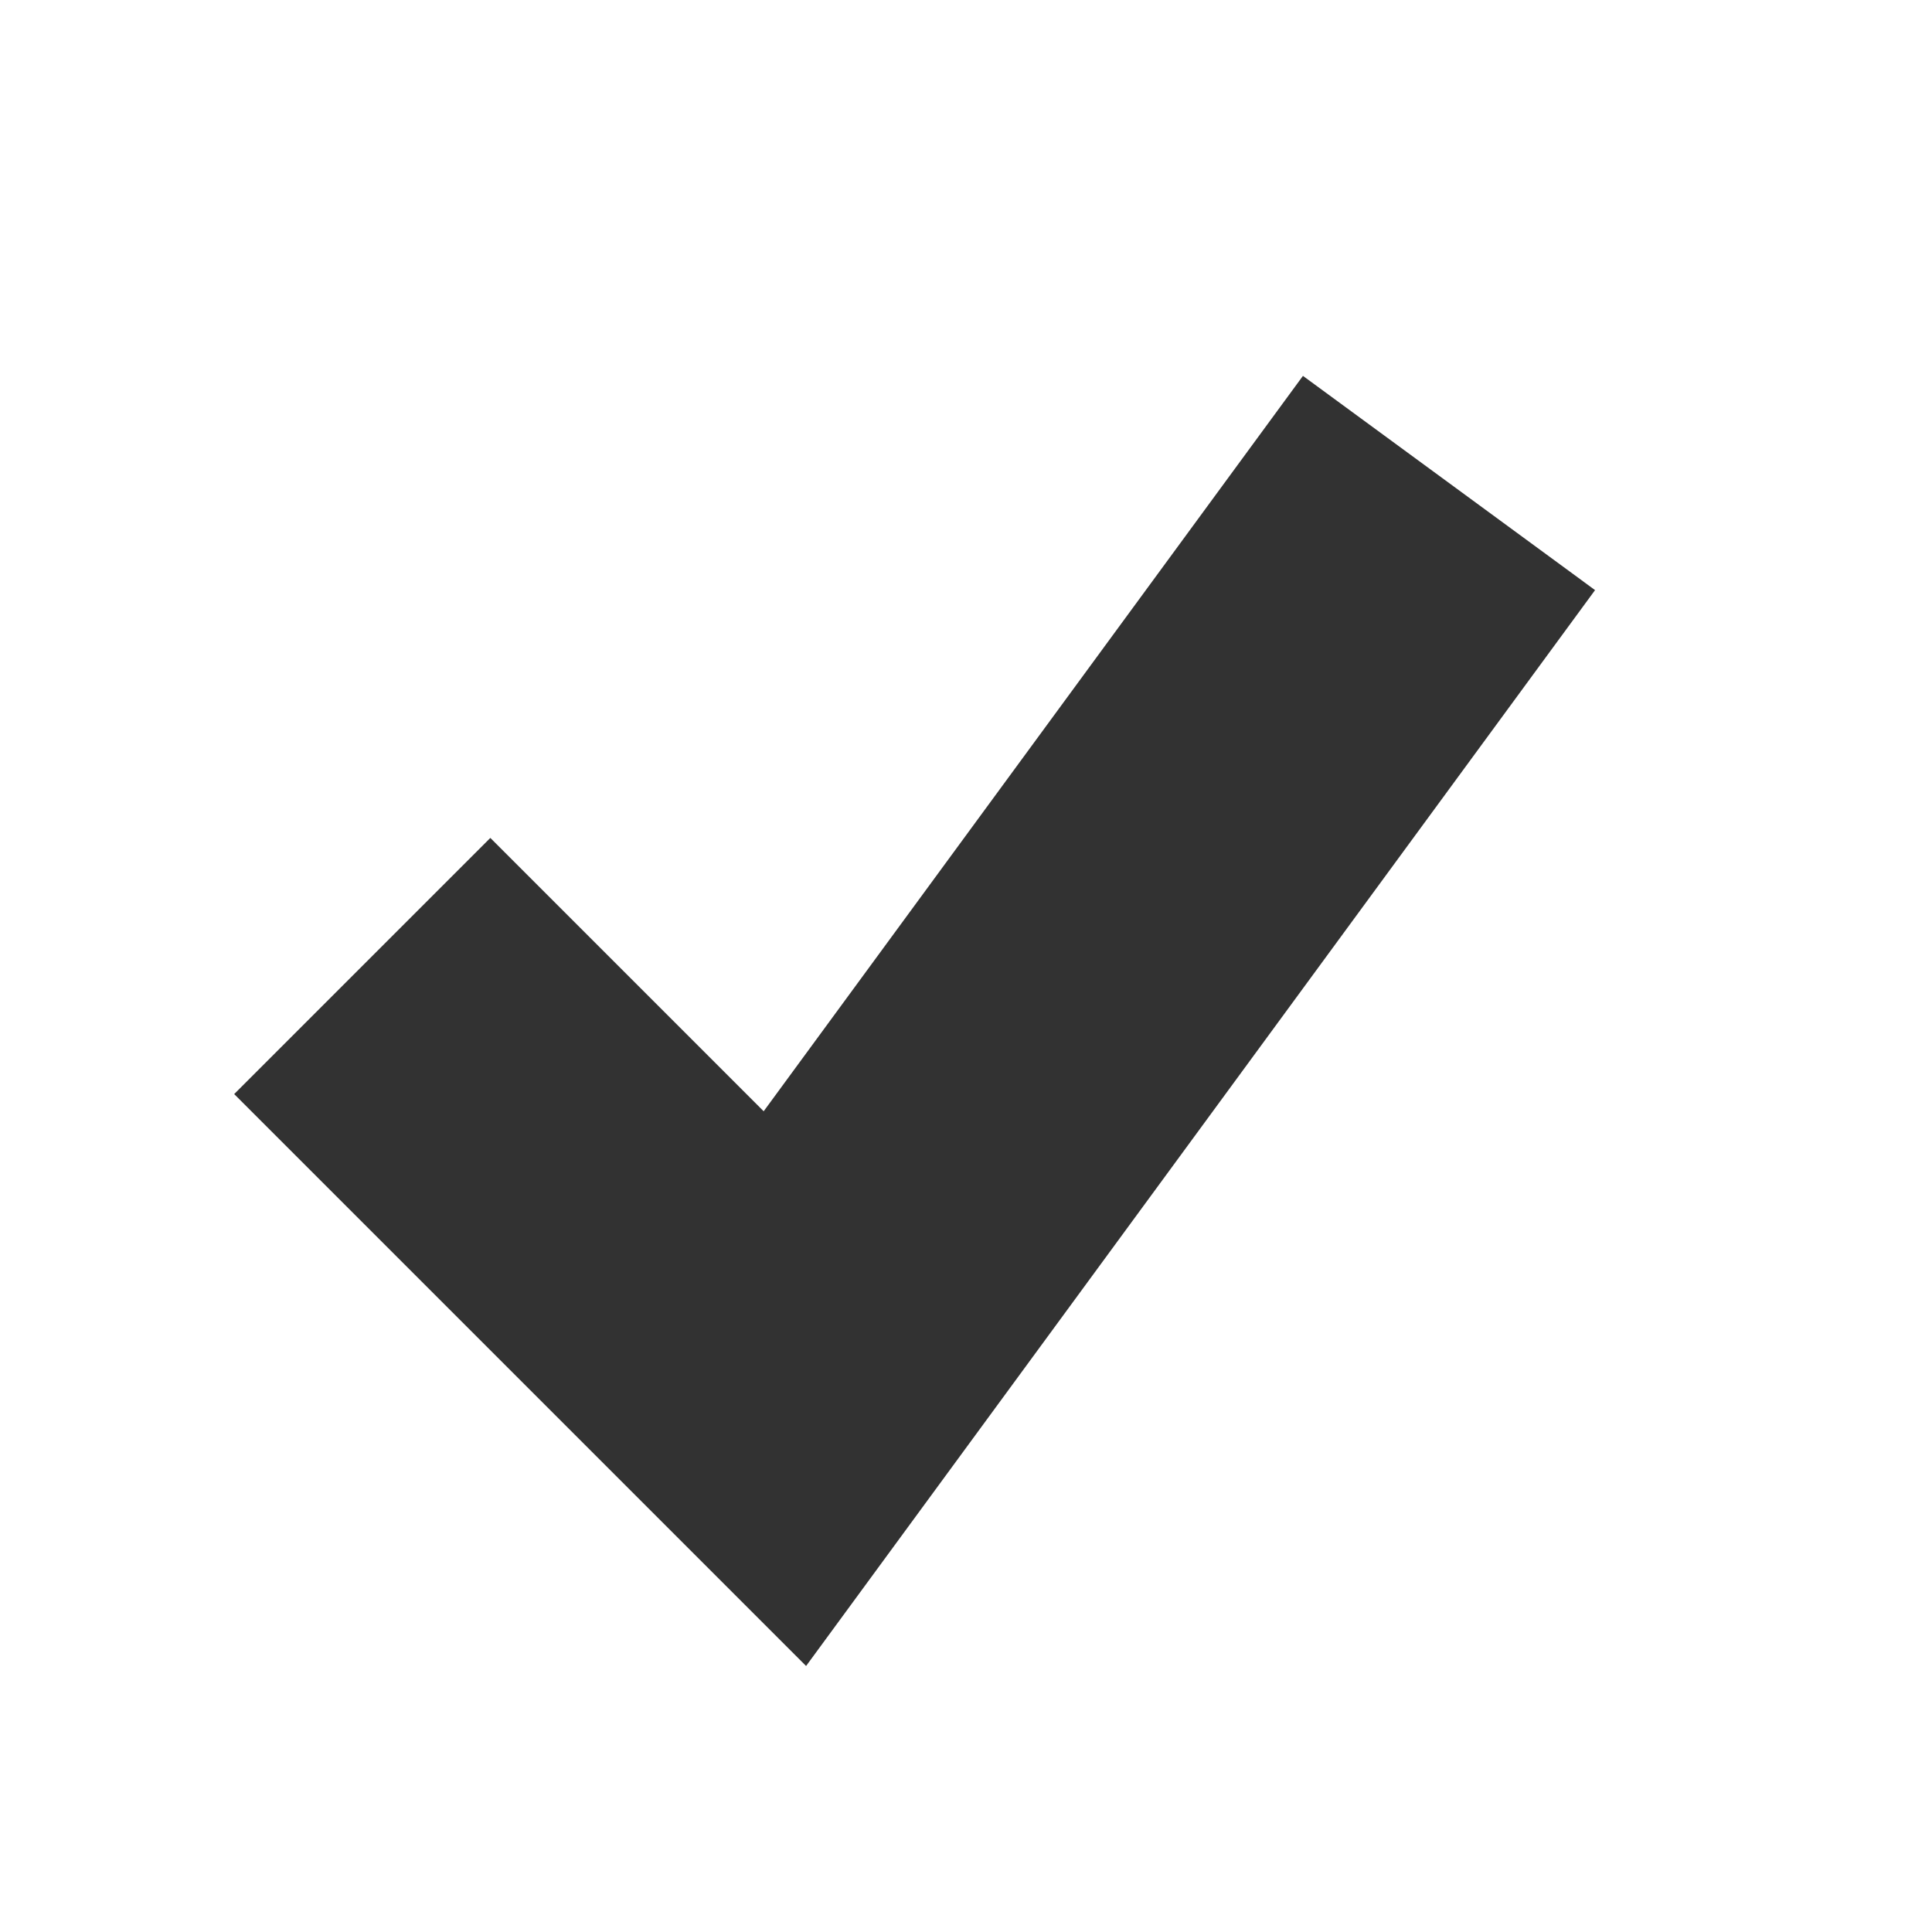
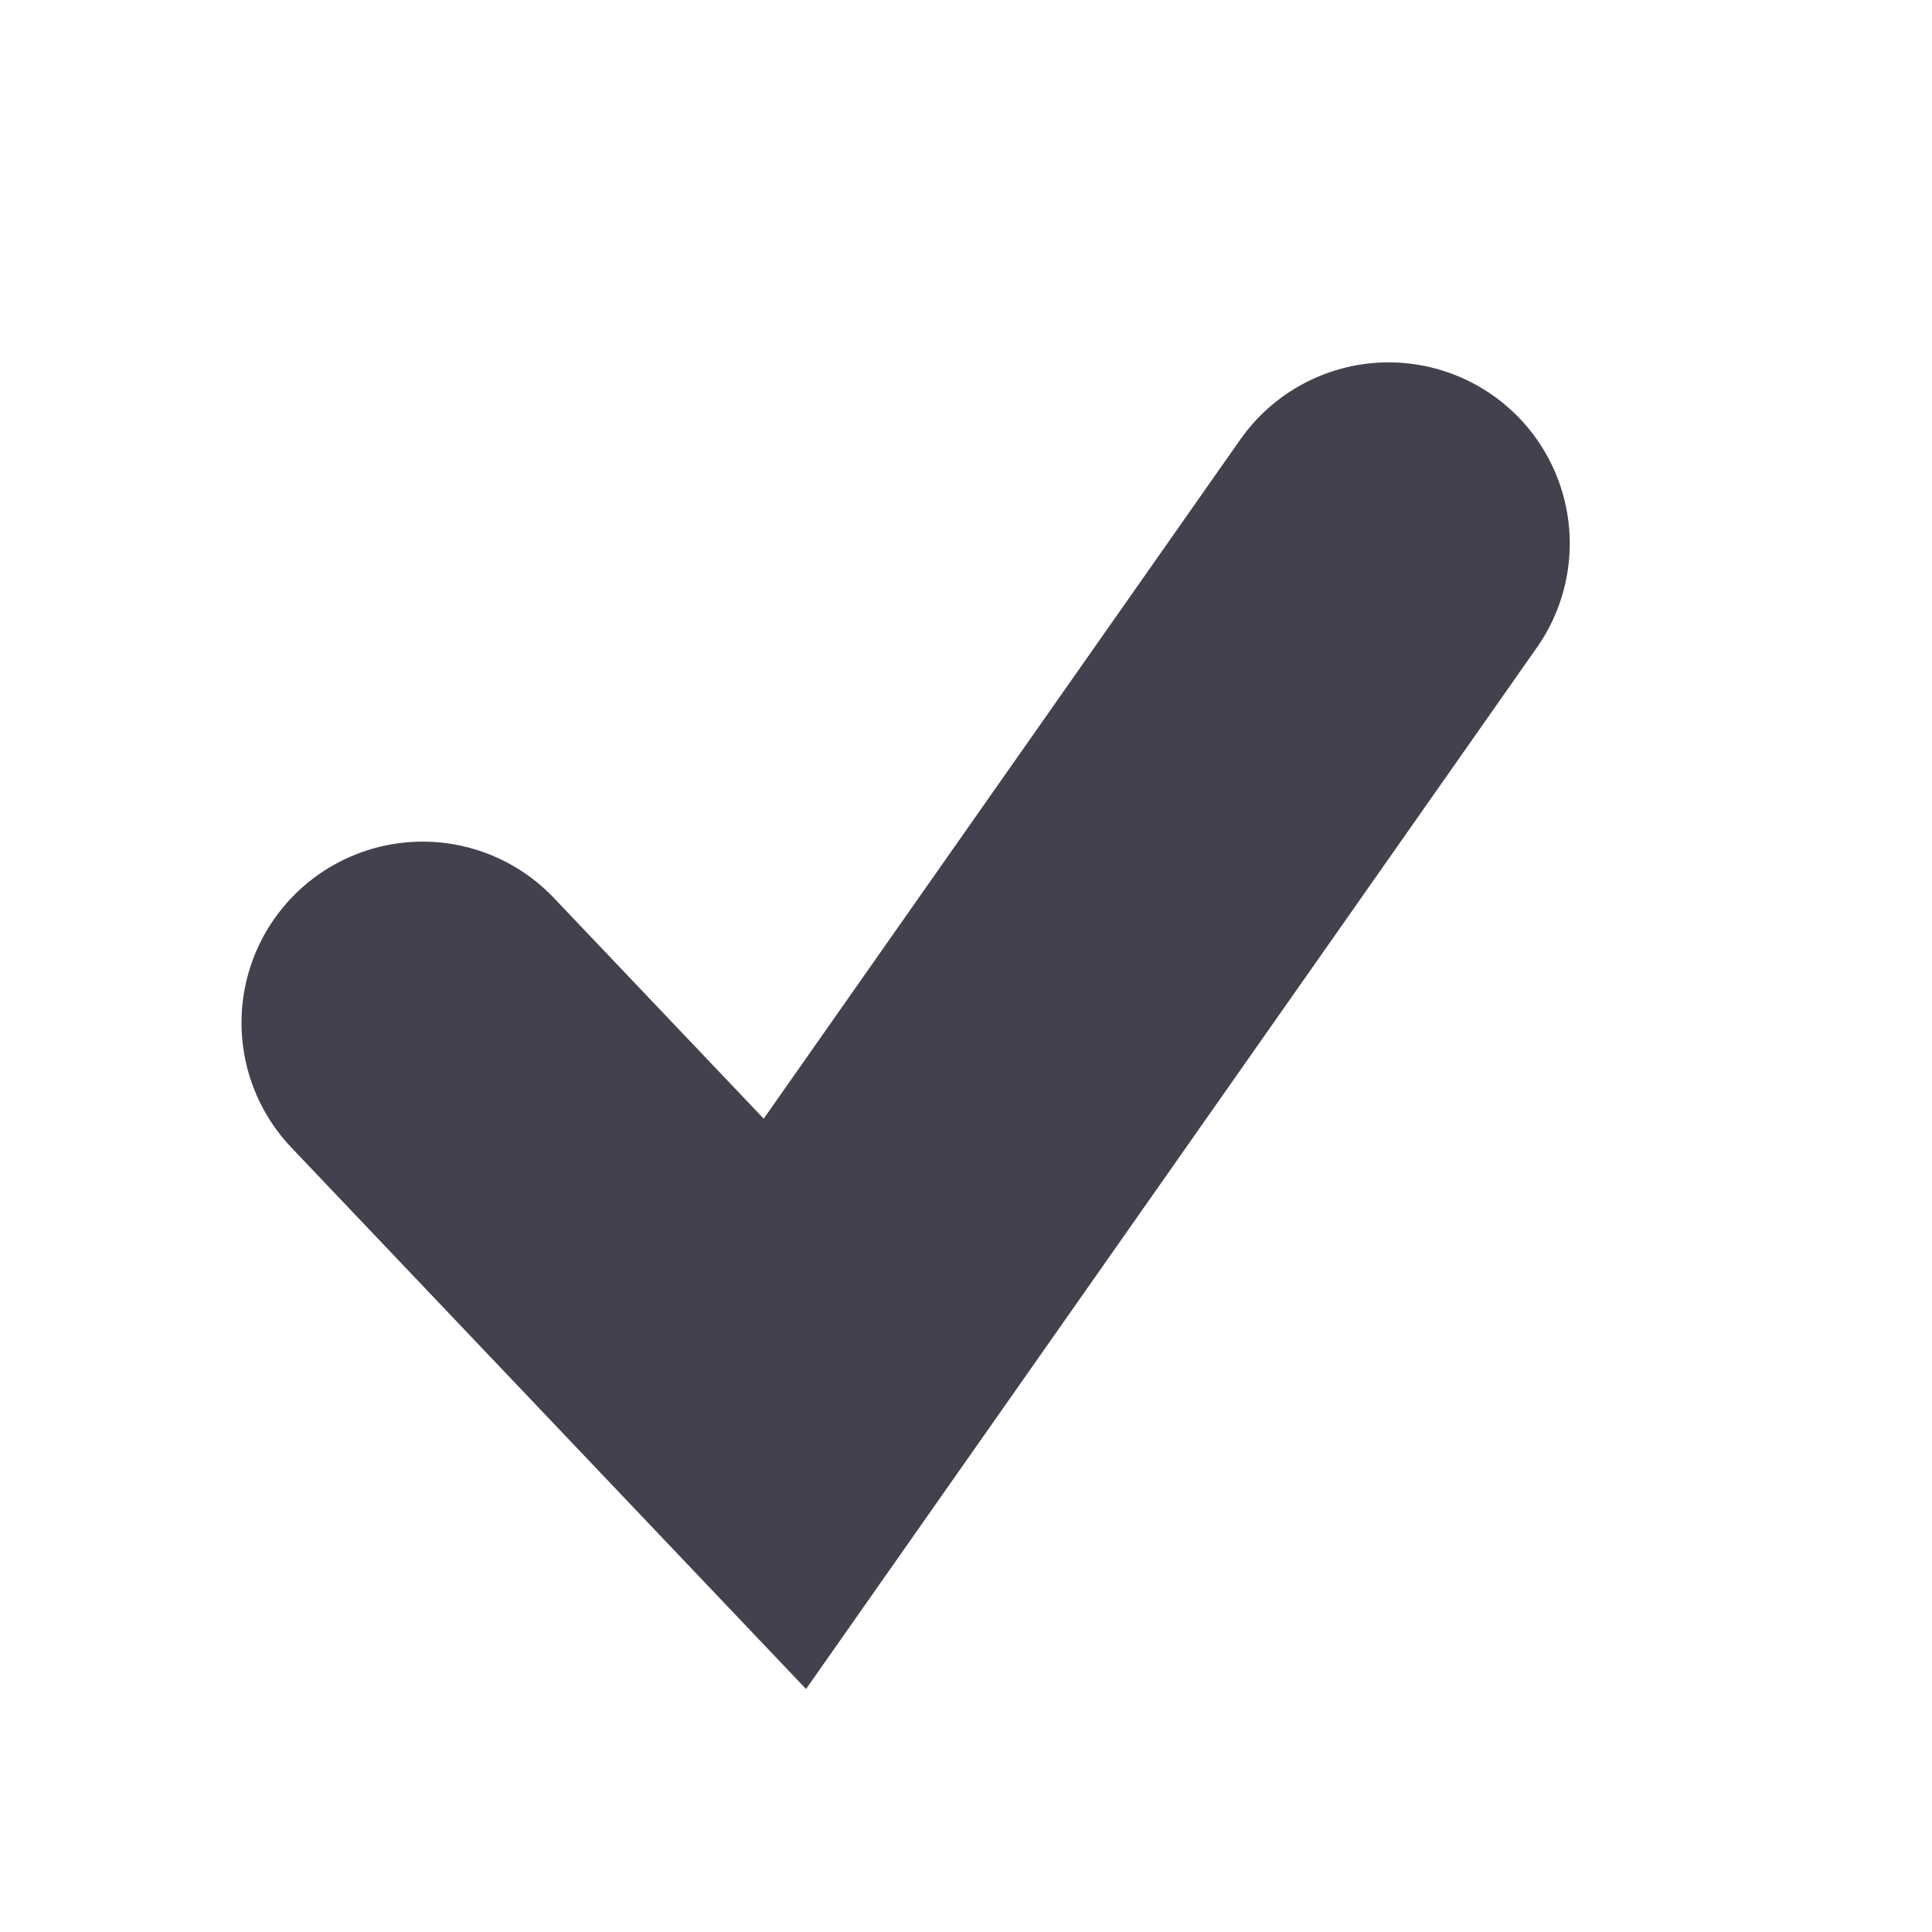
<svg xmlns="http://www.w3.org/2000/svg" width="16" height="16" version="1.1">
  <g transform="translate(-10 -182.36)">
-     <path d="m13 190.36 3.5 3.5 5.5-7.5" fill="none" stroke="#323232" stroke-width="3" />
+     <path d="m13.5 190.83 3 3.156 5-7.125" fill="none" stroke="#42414d" stroke-linecap="round" stroke-width="3" />
  </g>
</svg>
